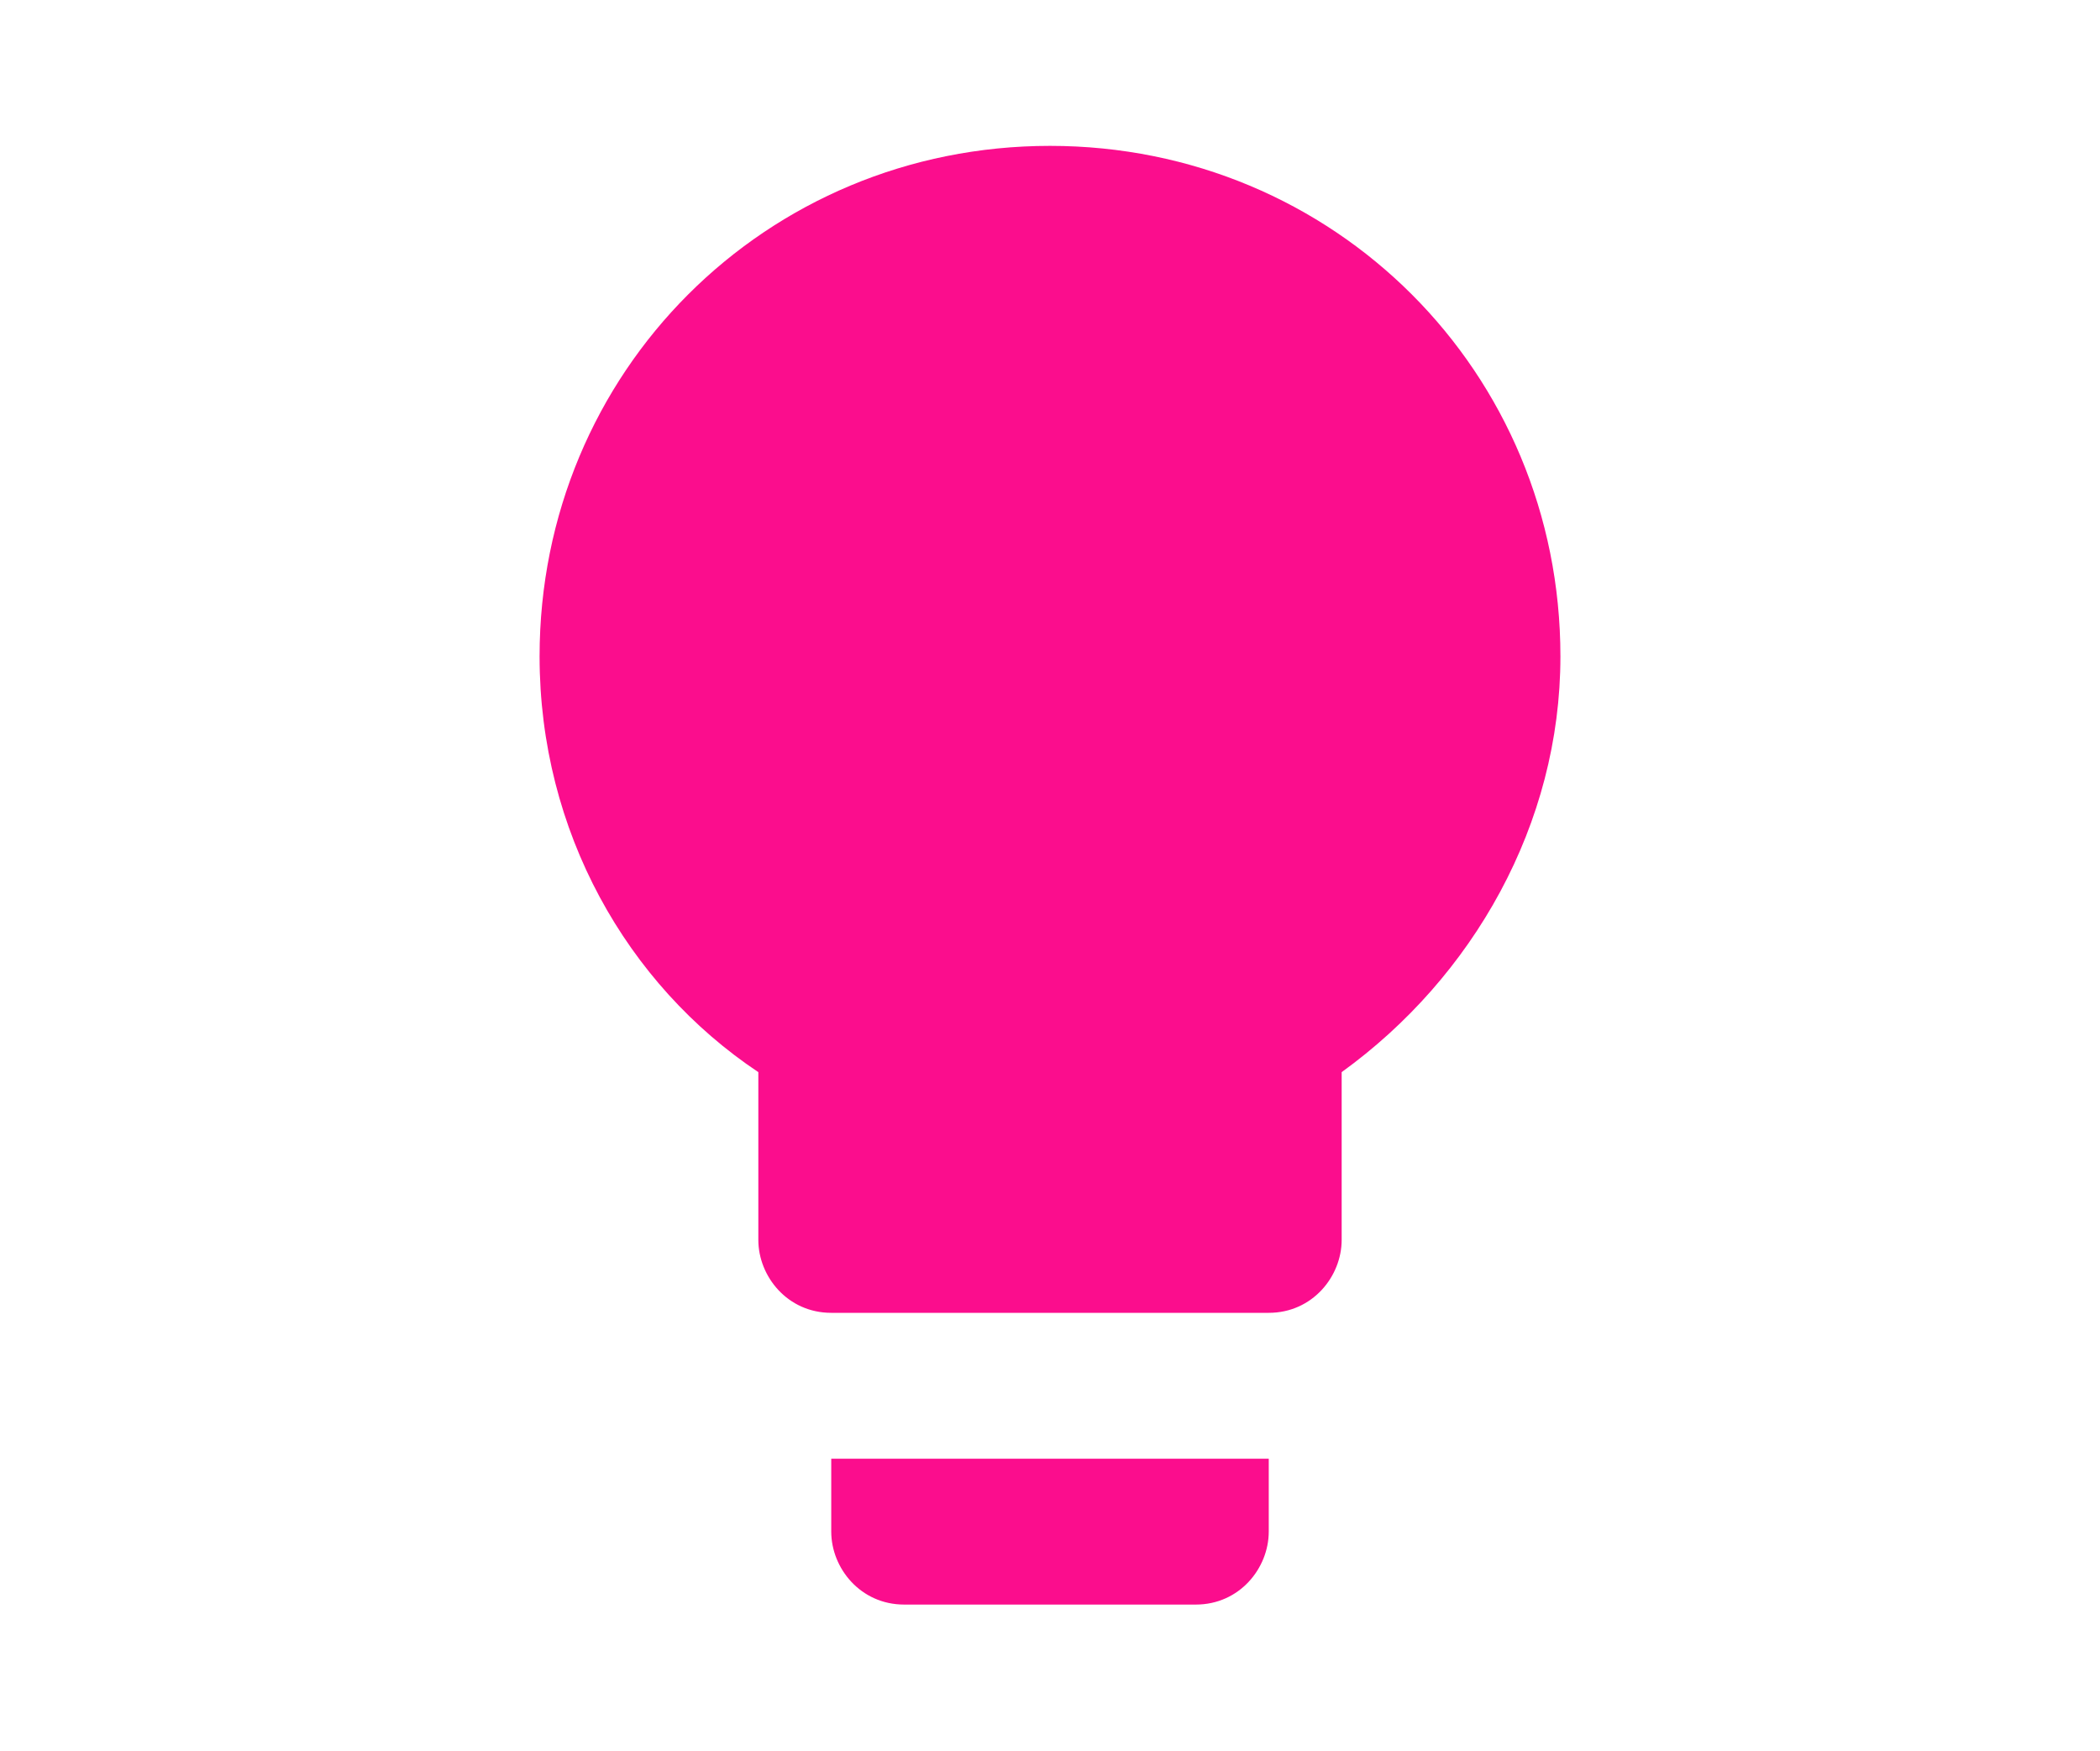
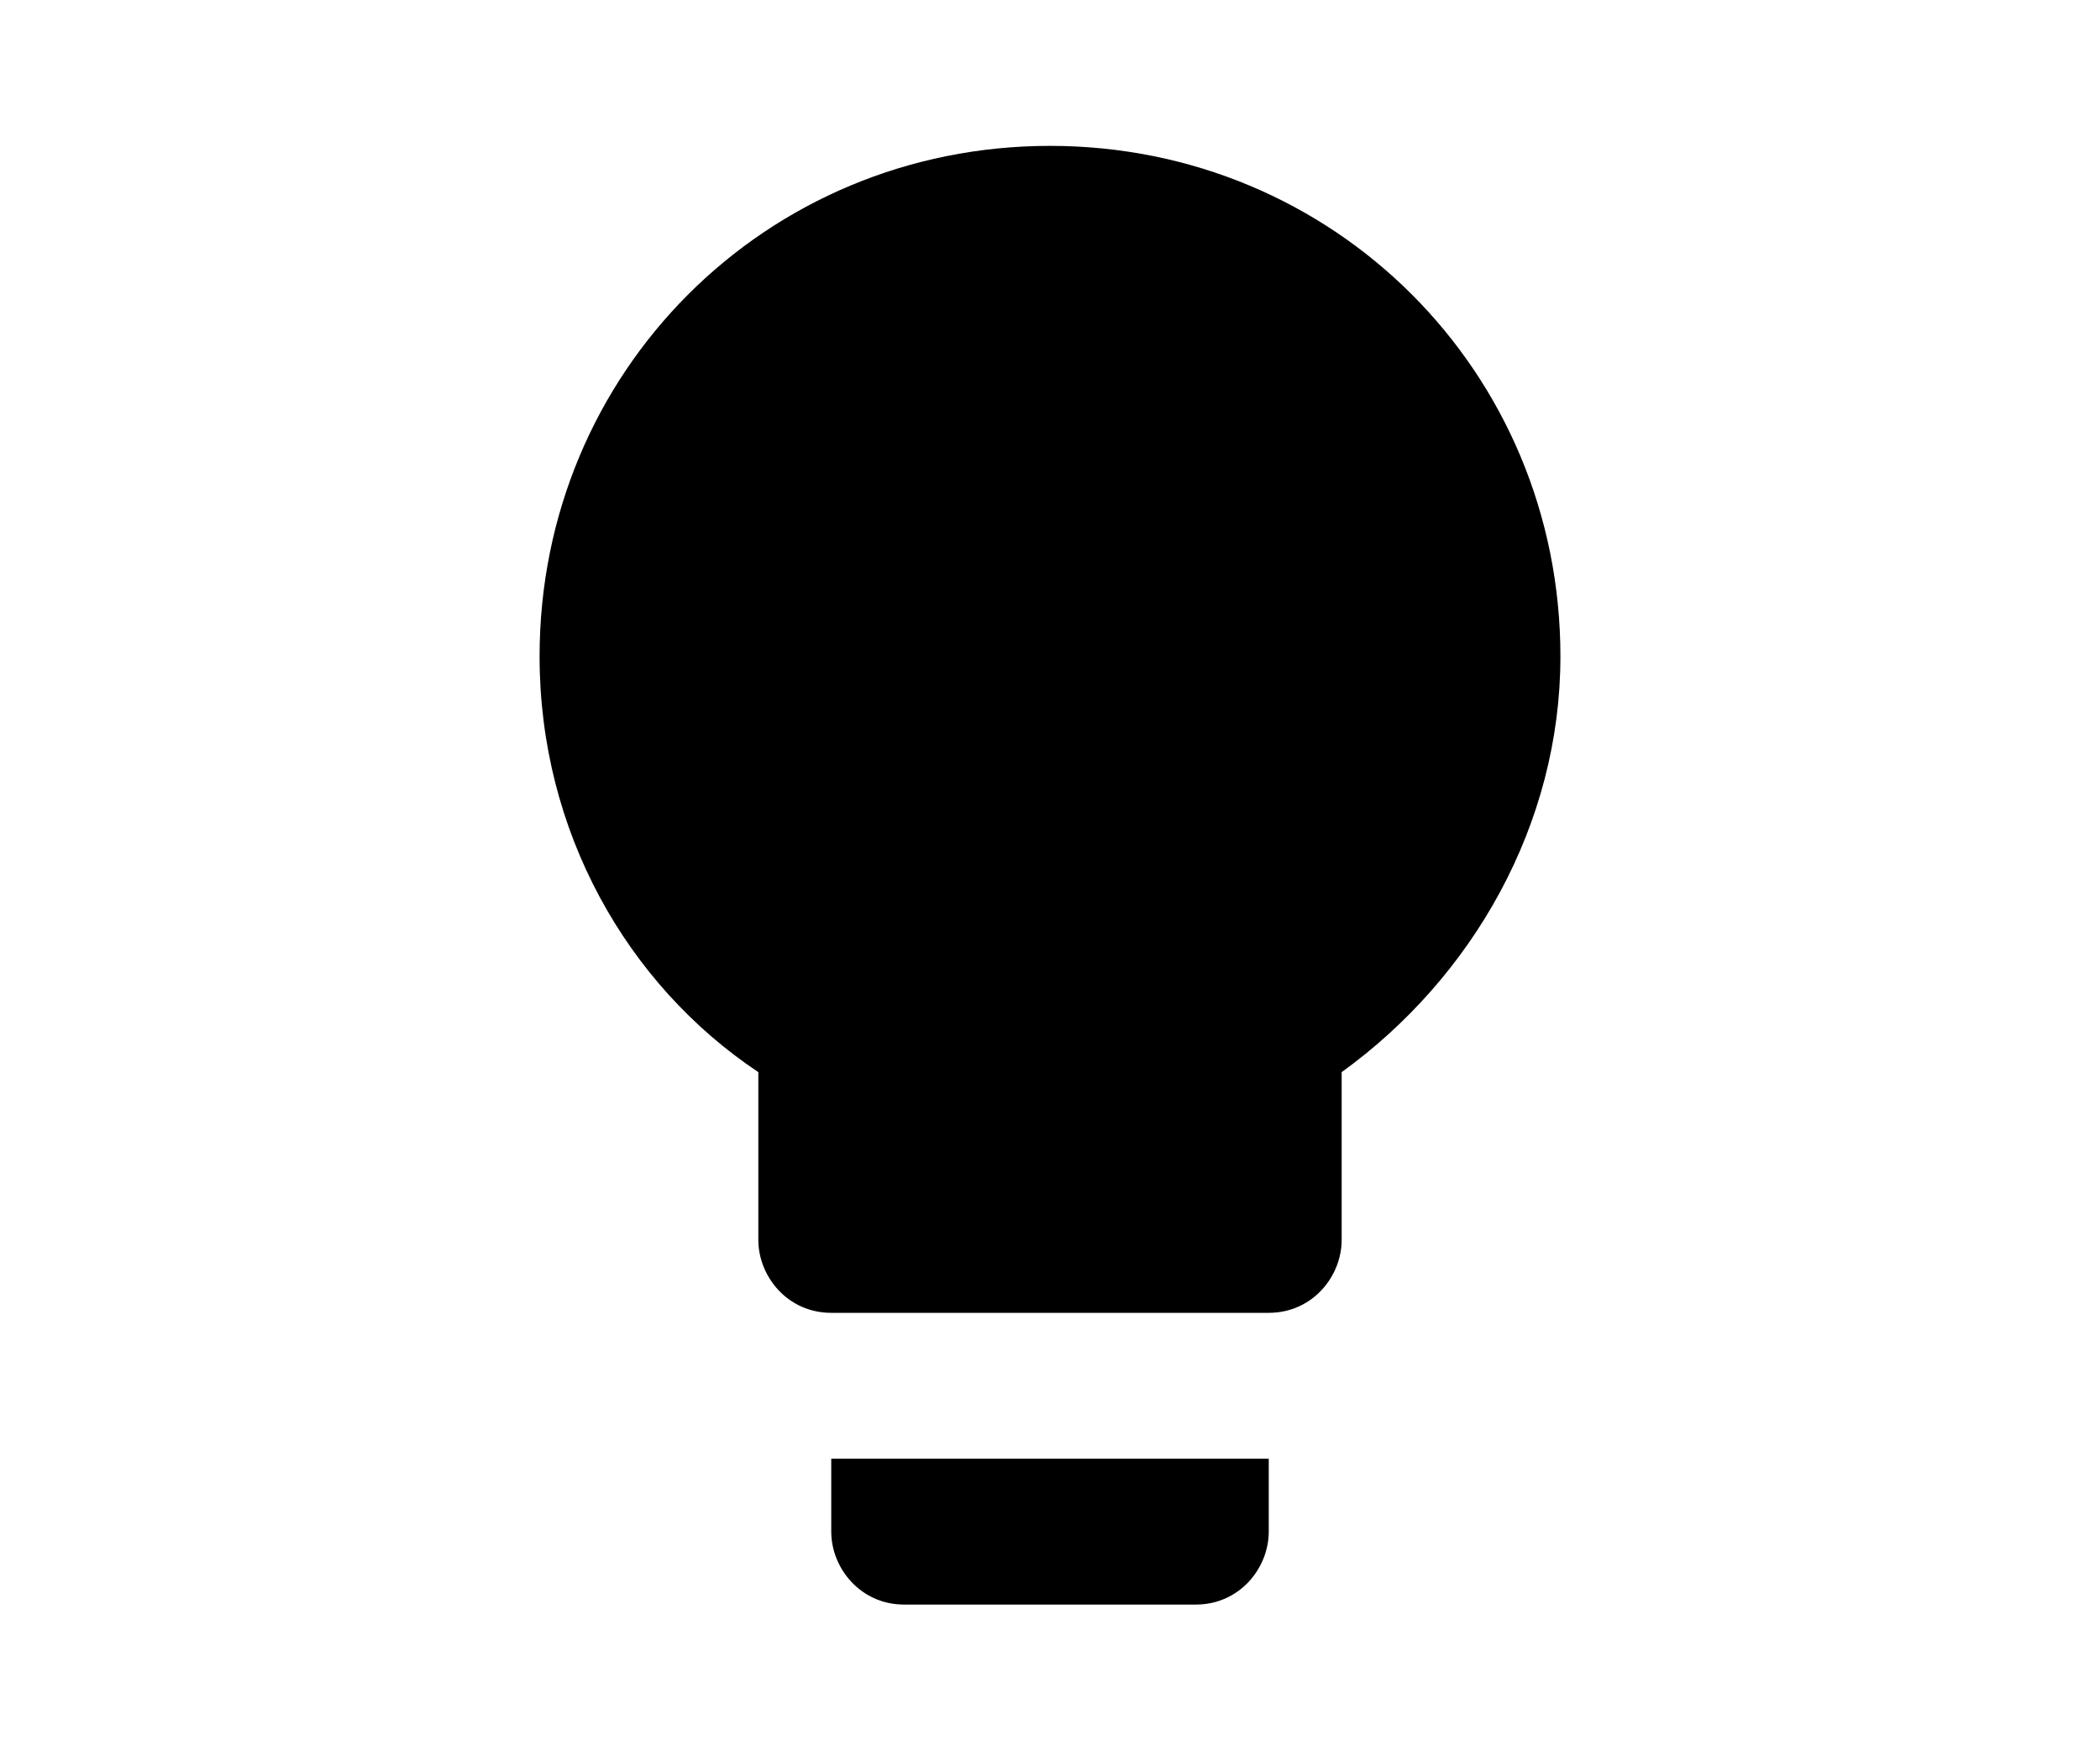
- <svg xmlns="http://www.w3.org/2000/svg" height="20px" viewBox="0 0 24 24" width="24px" fill="#fb0d8d">
+ <svg xmlns="http://www.w3.org/2000/svg" height="20px" viewBox="0 0 24 24" width="24px" fill="#000">
  <path d="M0 0h24v24H0z" fill="none" />
  <path d="M9 21c0 .5.4 1 1 1h4c.6 0 1-.5 1-1v-1H9v1zm3-19C8.1 2 5 5.1 5 9c0 2.4 1.2 4.5 3 5.7V17c0 .5.4 1 1 1h6c.6 0 1-.5 1-1v-2.3c1.8-1.3 3-3.4 3-5.7 0-3.9-3.1-7-7-7z" />
</svg>
